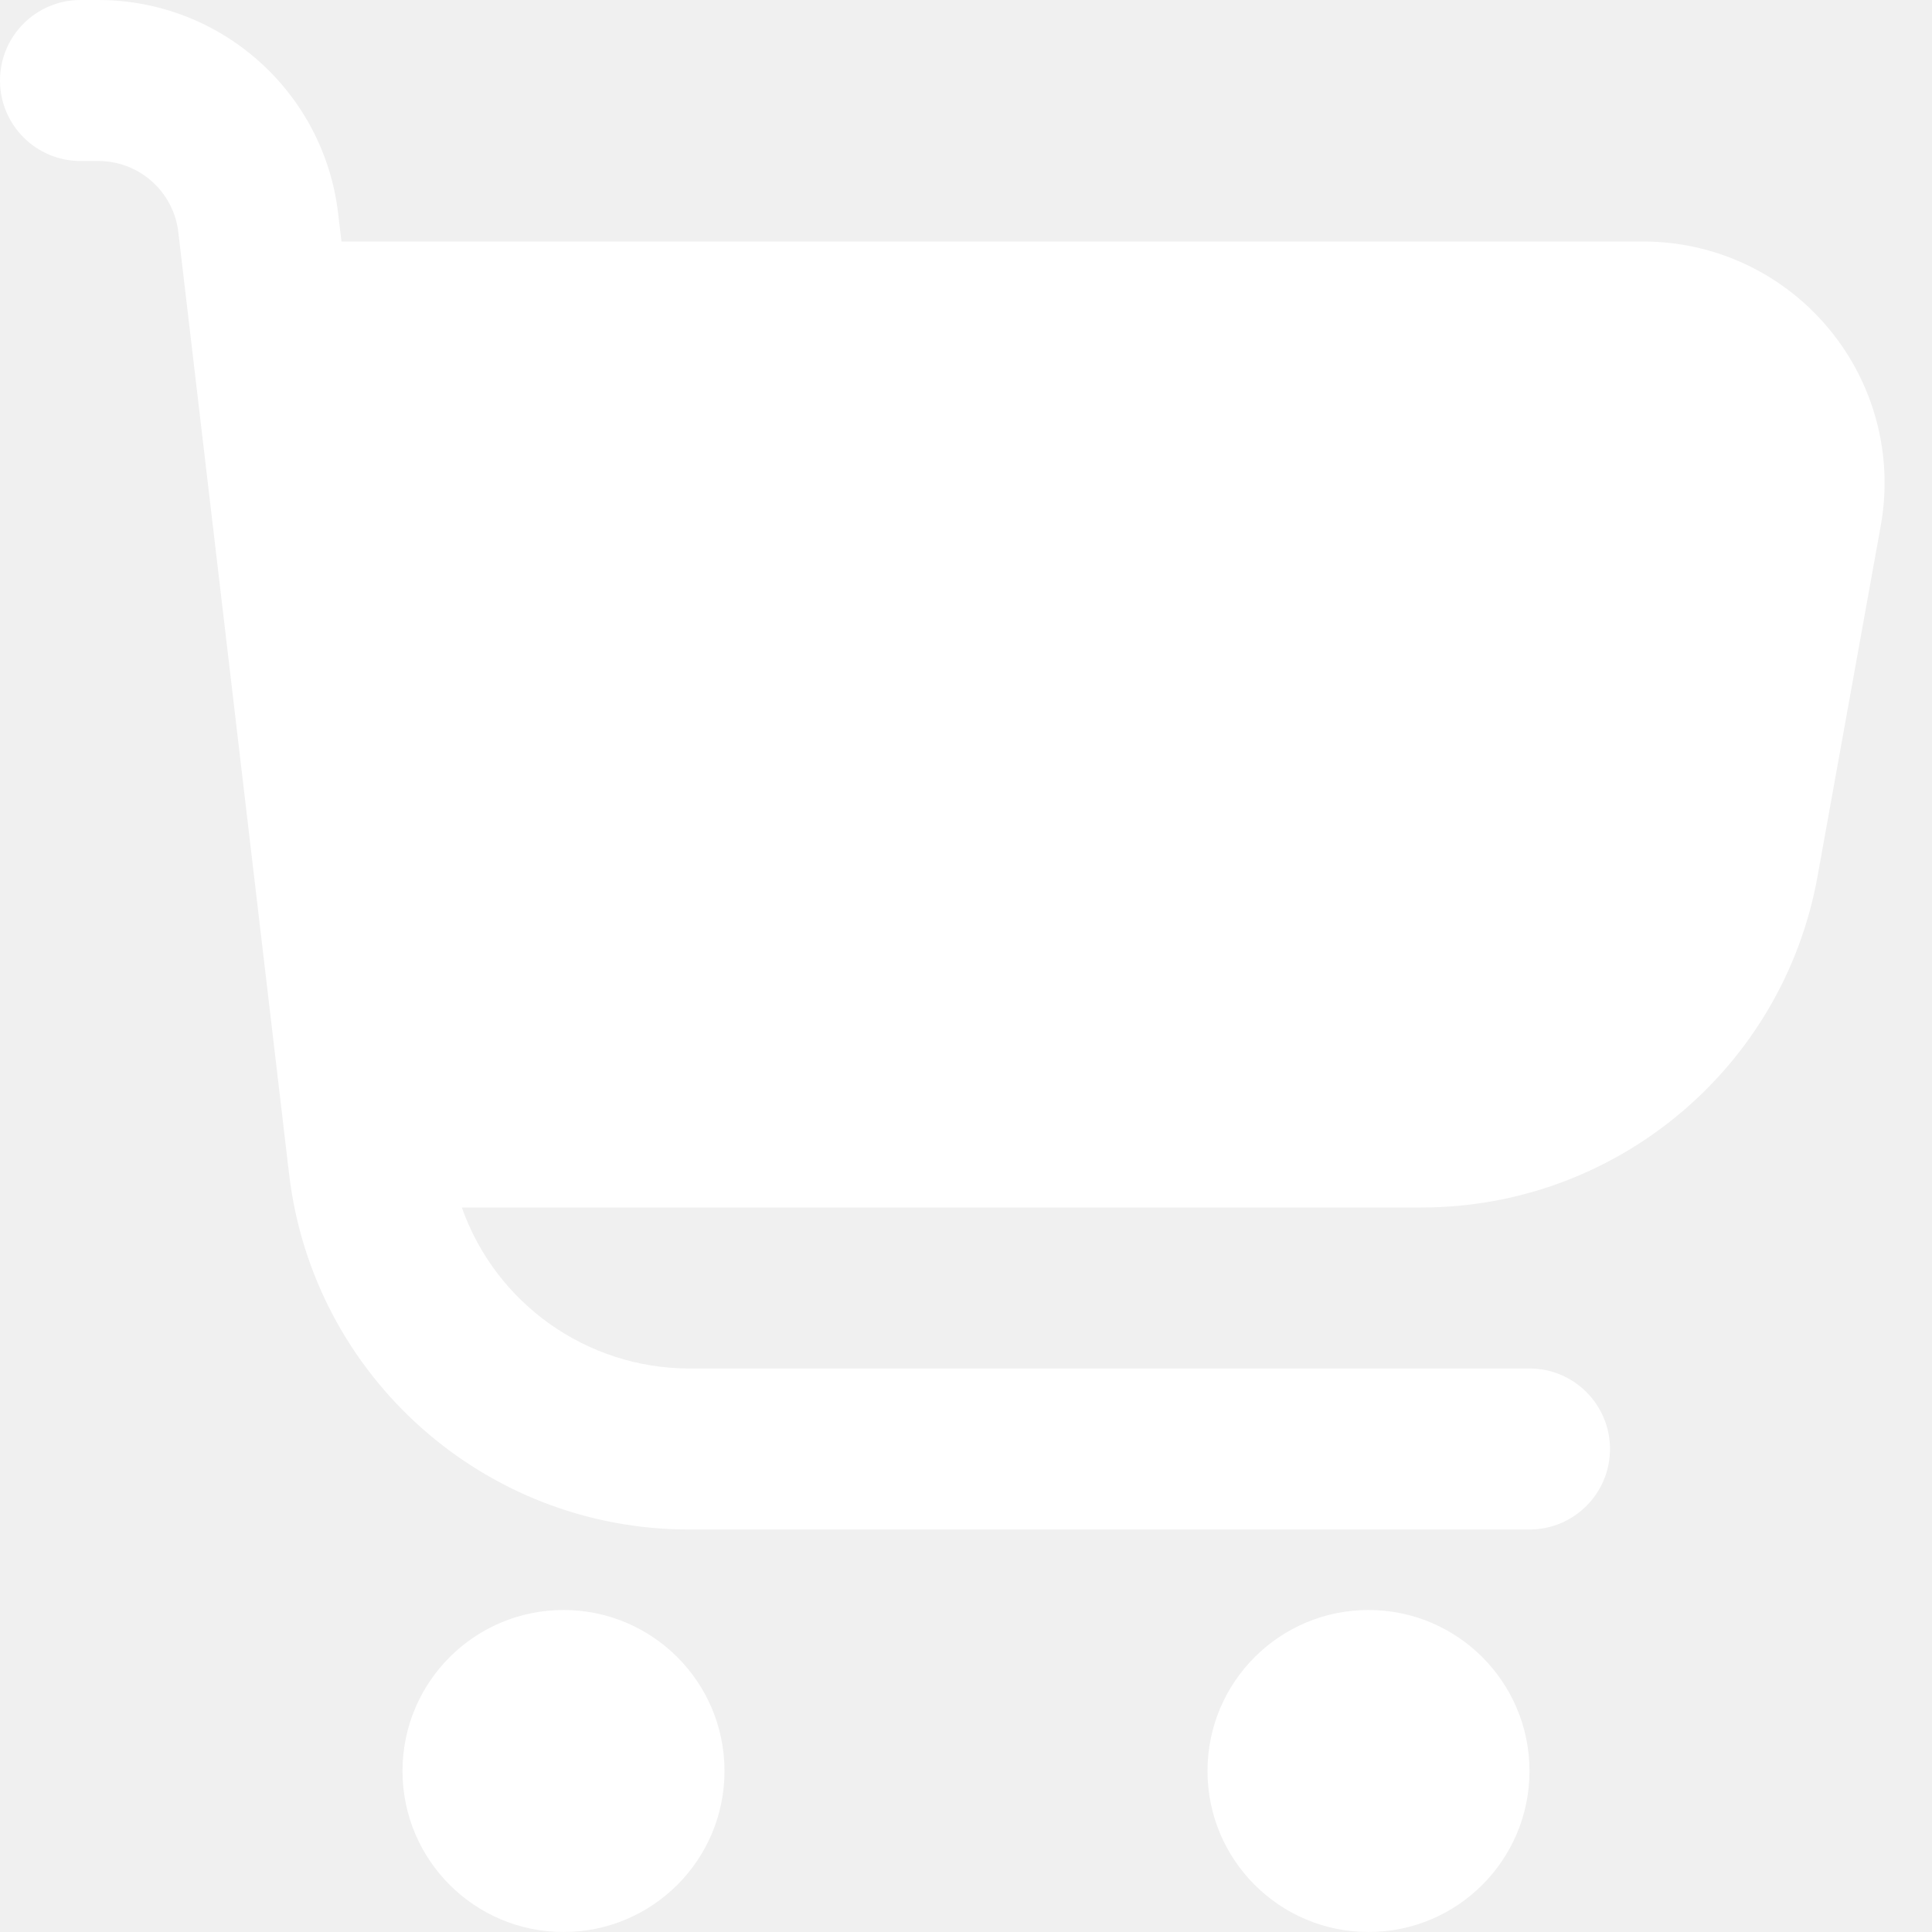
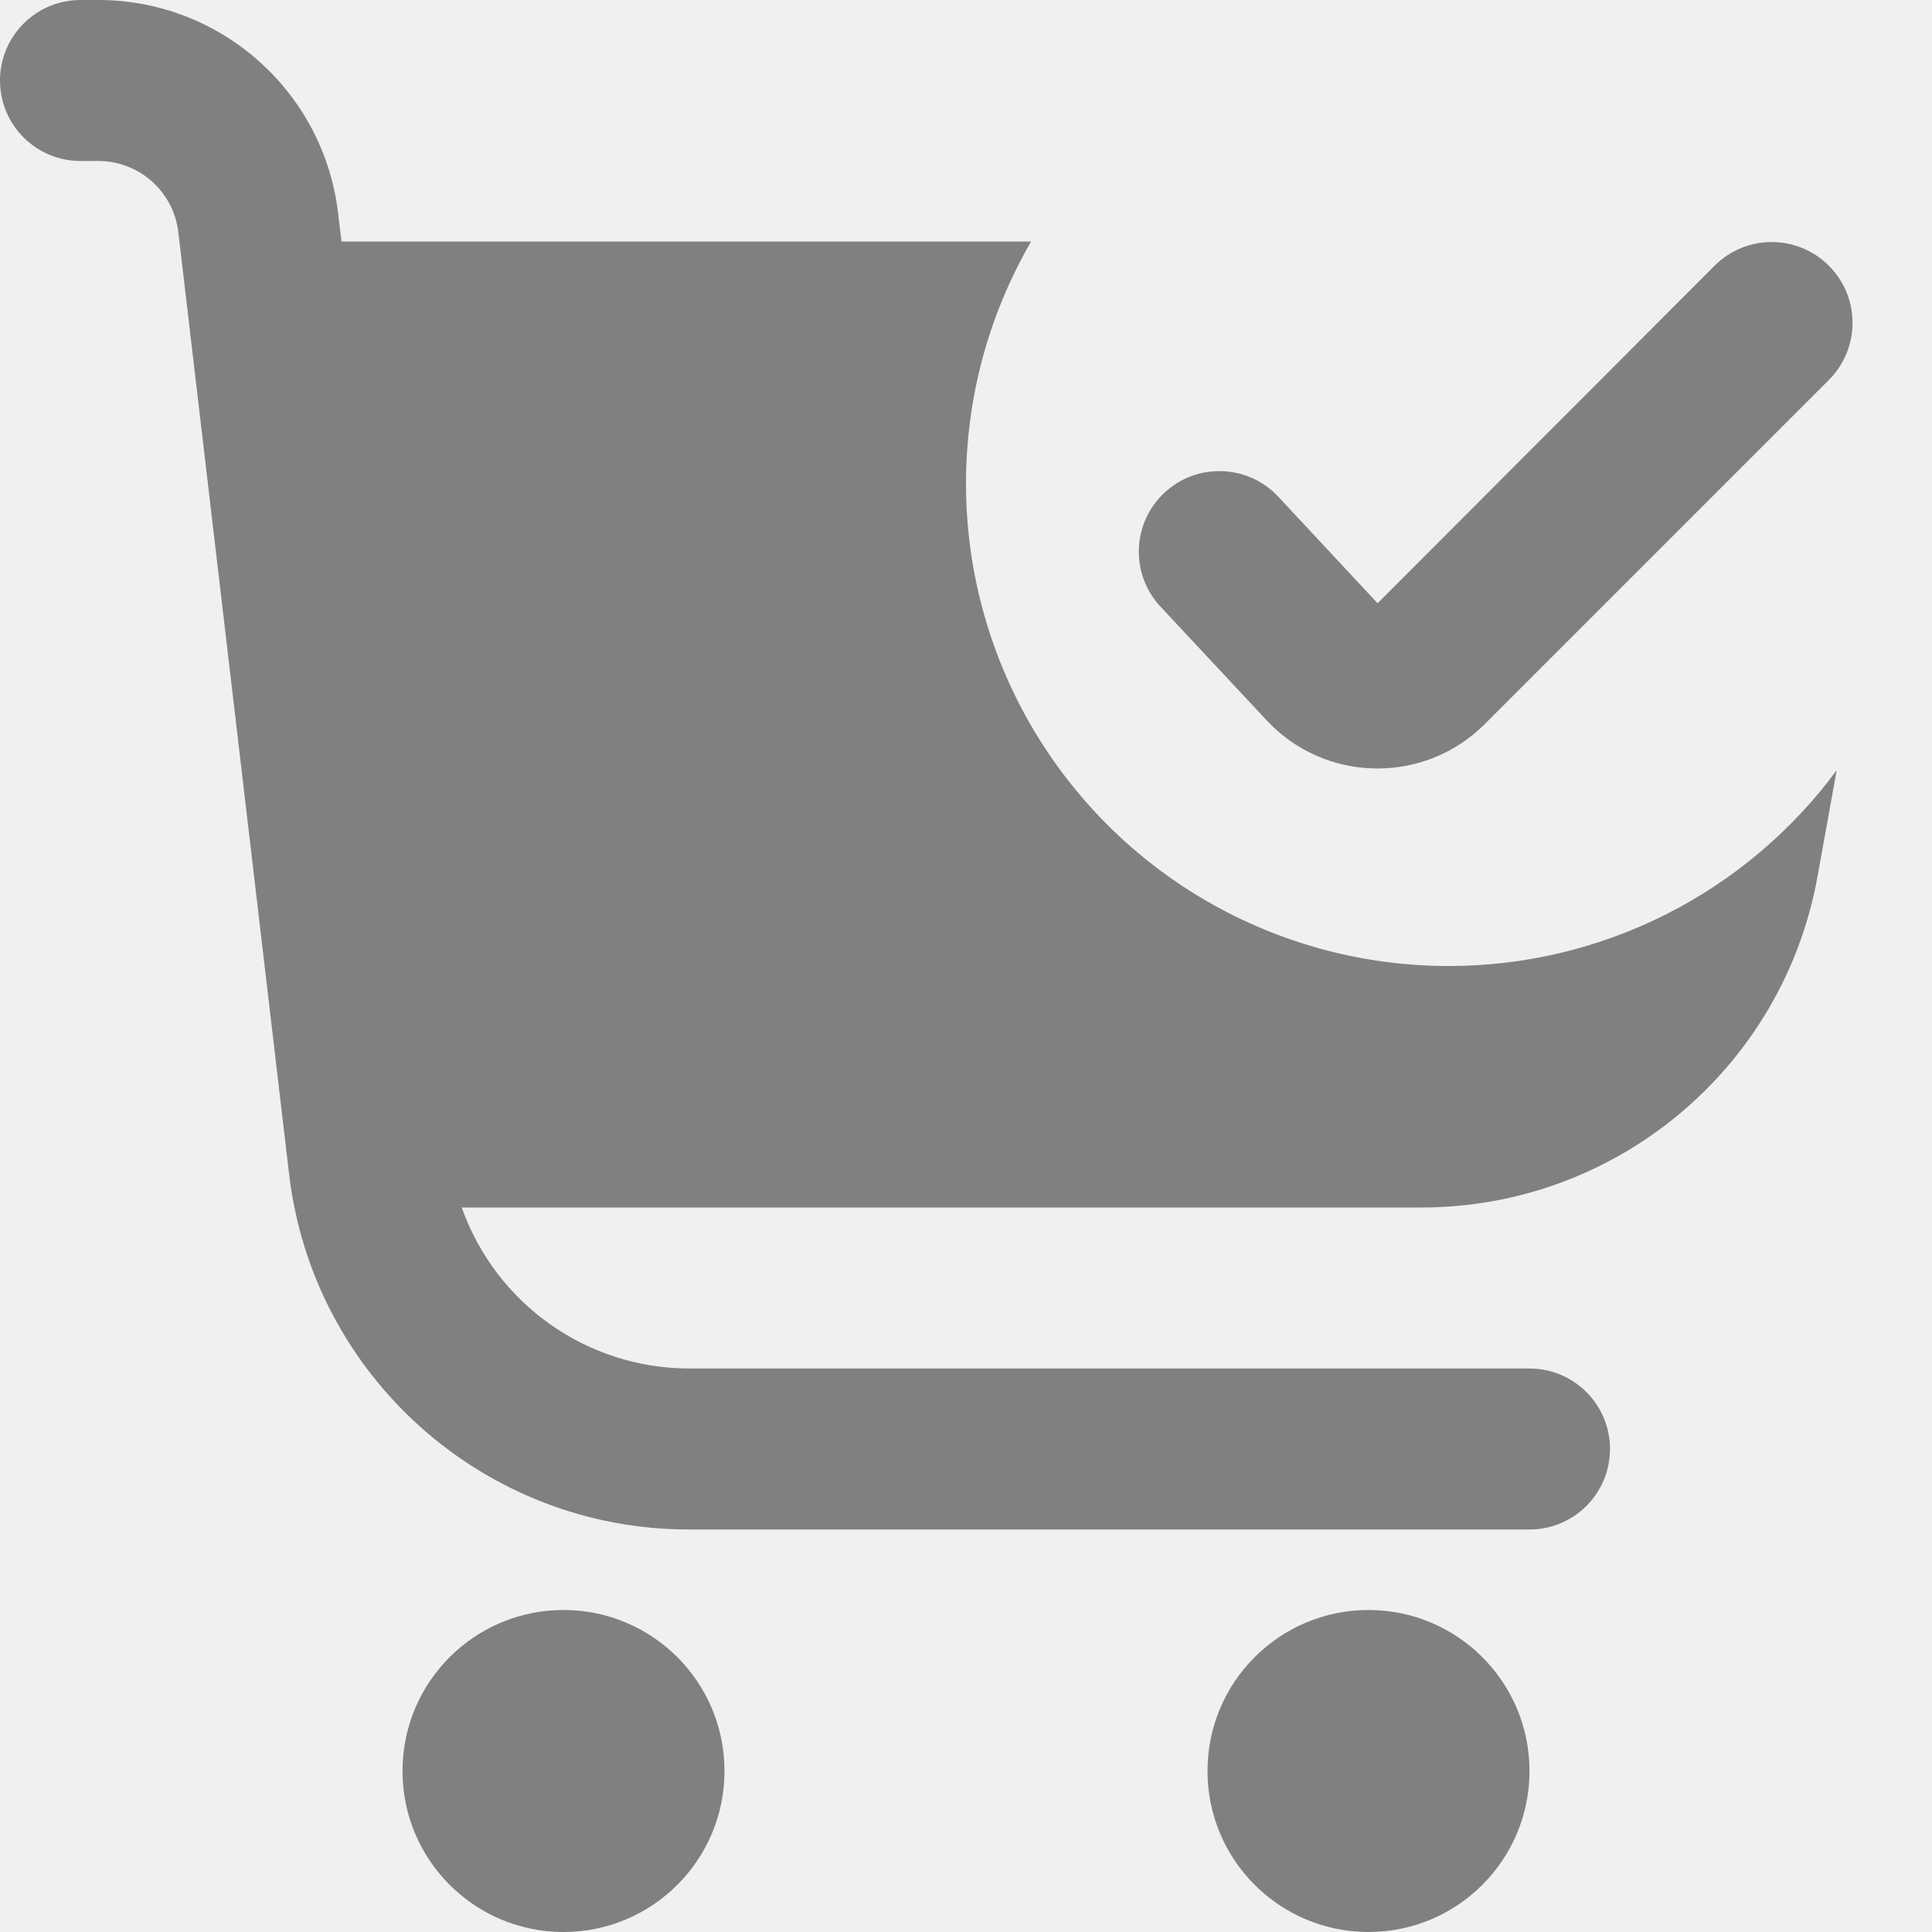
<svg xmlns="http://www.w3.org/2000/svg" version="1.1" width="512" height="512" x="0" y="0" viewBox="0 0 24 24" style="enable-background:new 0 0 512 512" xml:space="preserve">
  <g>
-     <path d="M22.713,4.077A2.993,2.993,0,0,0,20.41,3H4.242L4.2,2.649A3,3,0,0,0,1.222,0H1A1,1,0,0,0,1,2h.222a1,1,0,0,1,.993.883l1.376,11.7A5,5,0,0,0,8.557,19H19a1,1,0,0,0,0-2H8.557a3,3,0,0,1-2.82-2h11.92a5,5,0,0,0,4.921-4.113l.785-4.354A2.994,2.994,0,0,0,22.713,4.077Z" fill="#ffffff" data-original="#000000" />
-     <circle cx="7" cy="22" r="2" fill="#ffffff" data-original="#000000" />
-     <circle cx="17" cy="22" r="2" fill="#ffffff" data-original="#000000" />
+     <path d="M18,12a5.993,5.993,0,0,1-5.191-9H4.242L4.2,2.648A3,3,0,0,0,1.222,0H1A1,1,0,0,0,1,2h.222a1,1,0,0,1,.993.883l1.376,11.7A5,5,0,0,0,8.557,19H19a1,1,0,0,0,0-2H8.557a3,3,0,0,1-2.821-2H17.657a5,5,0,0,0,4.921-4.113l.238-1.319A5.984,5.984,0,0,1,18,12Z" fill="#7f8081" data-original="#000000" />
+     <circle cx="7" cy="22" r="2" fill="#7f8081" data-original="#000000" />
+     <circle cx="17" cy="22" r="2" fill="#7f8081" data-original="#000000" />
+     <path d="M15.733,8.946a1.872,1.872,0,0,0,1.345.6h.033a1.873,1.873,0,0,0,1.335-.553l4.272-4.272A1,1,0,1,0,21.3,3.3L17.113,7.494,15.879,6.17a1,1,0,0,0-1.463,1.366Z" fill="#7f8081" data-original="#000000" />
  </g>
</svg>
